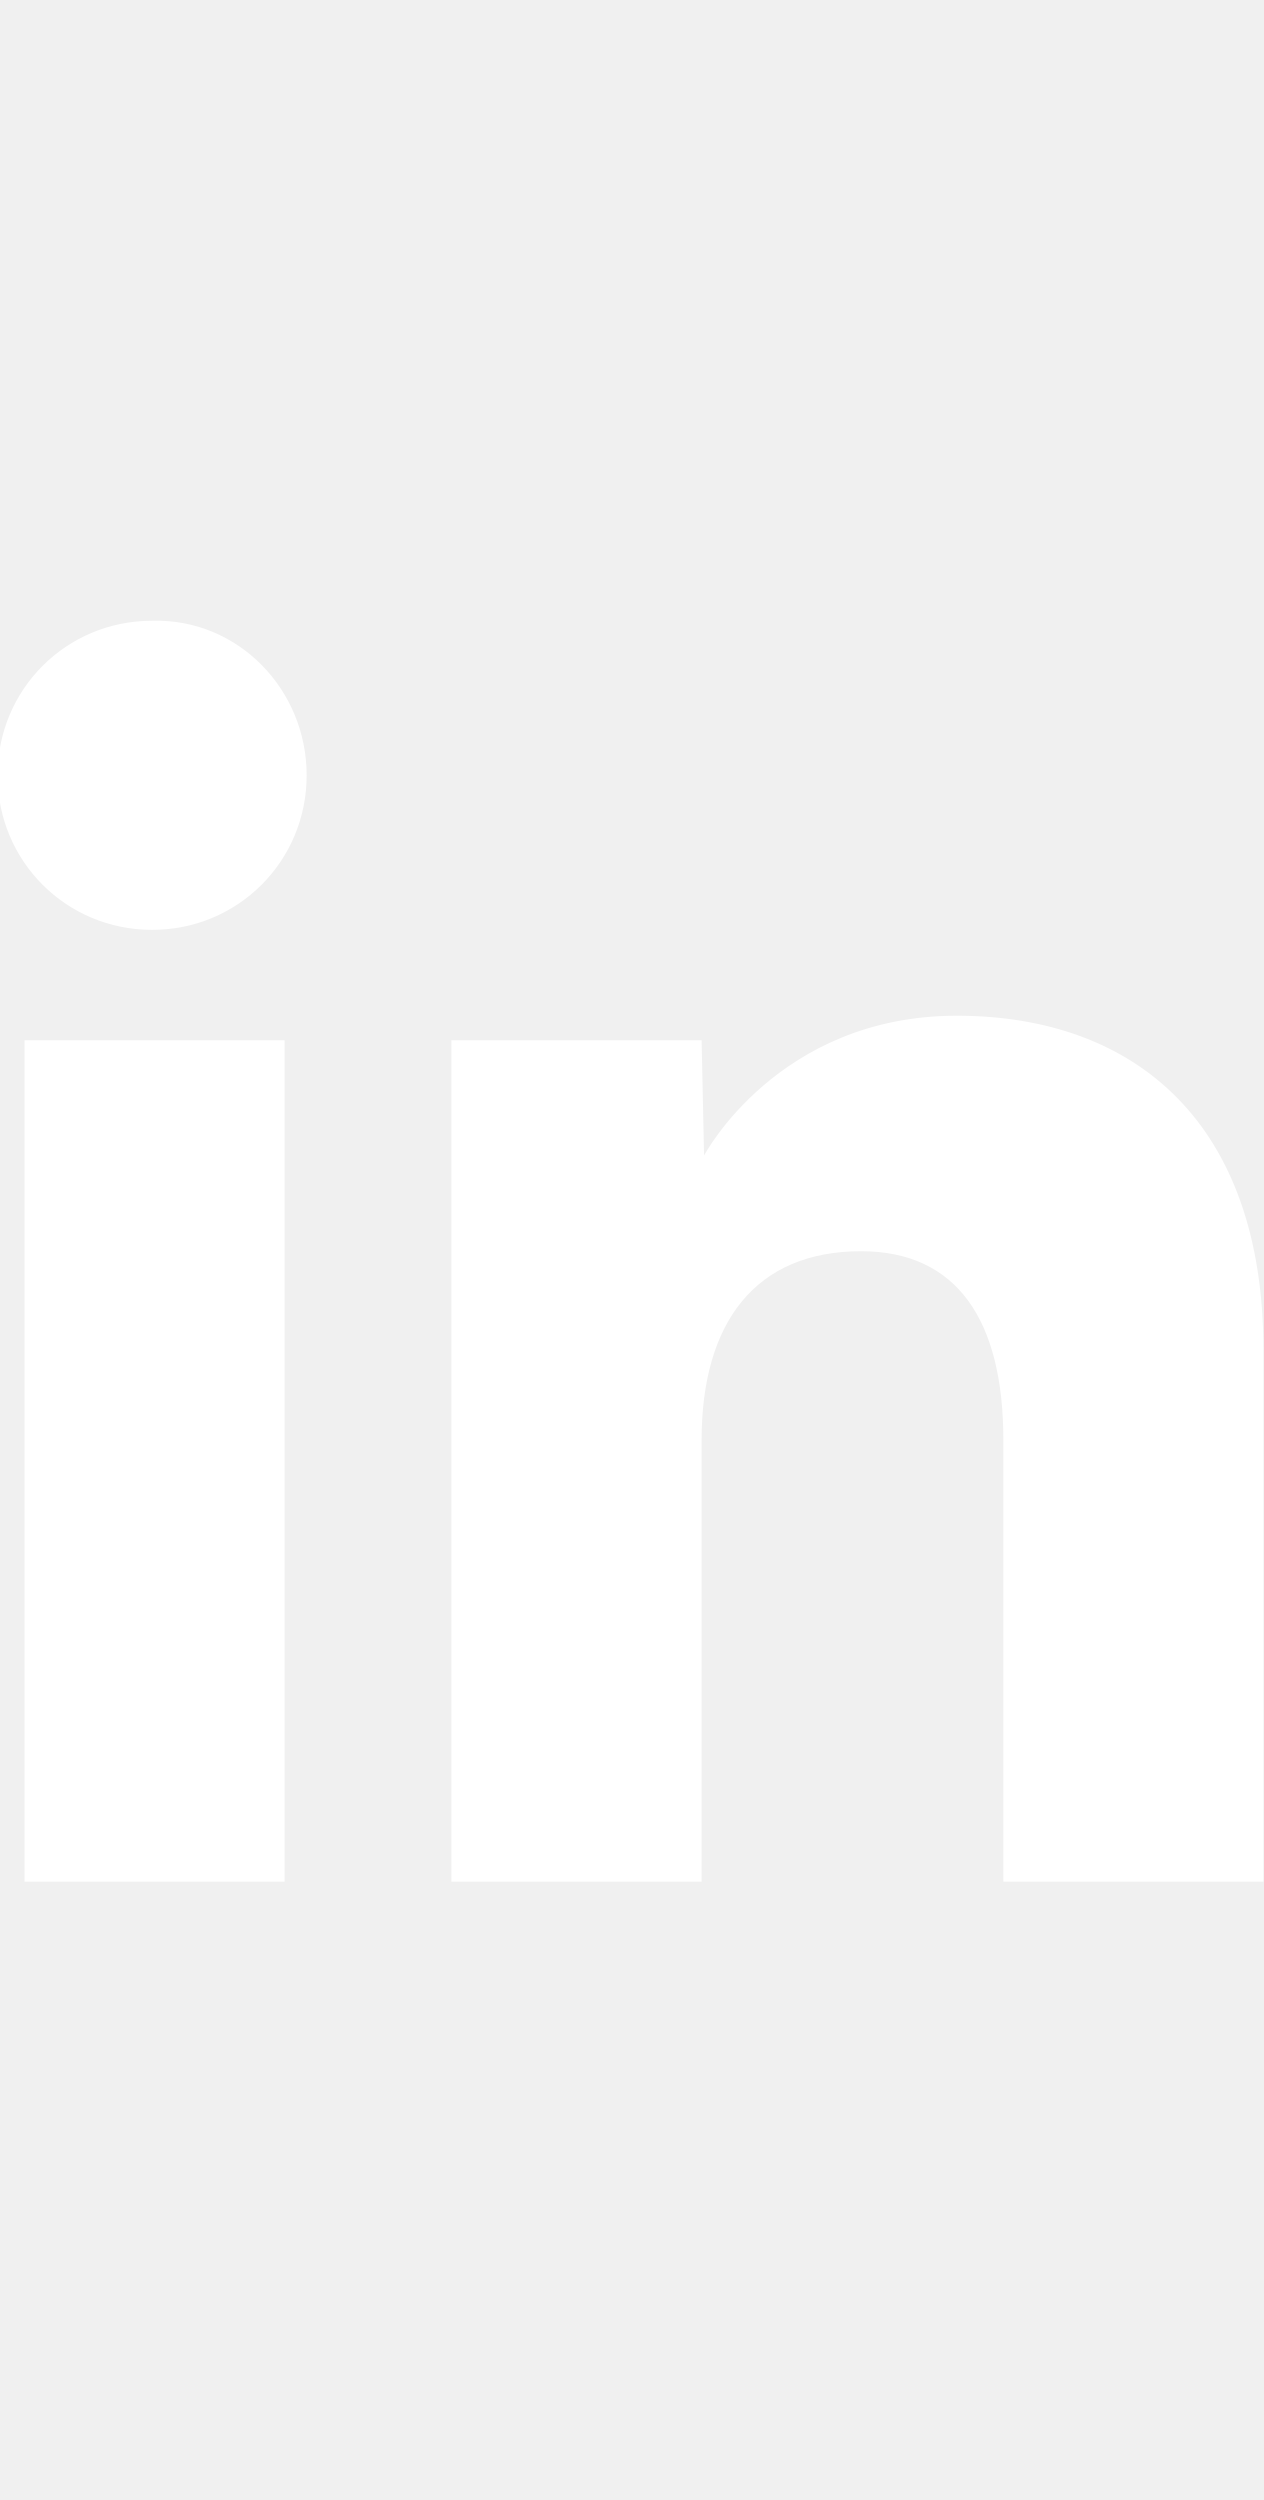
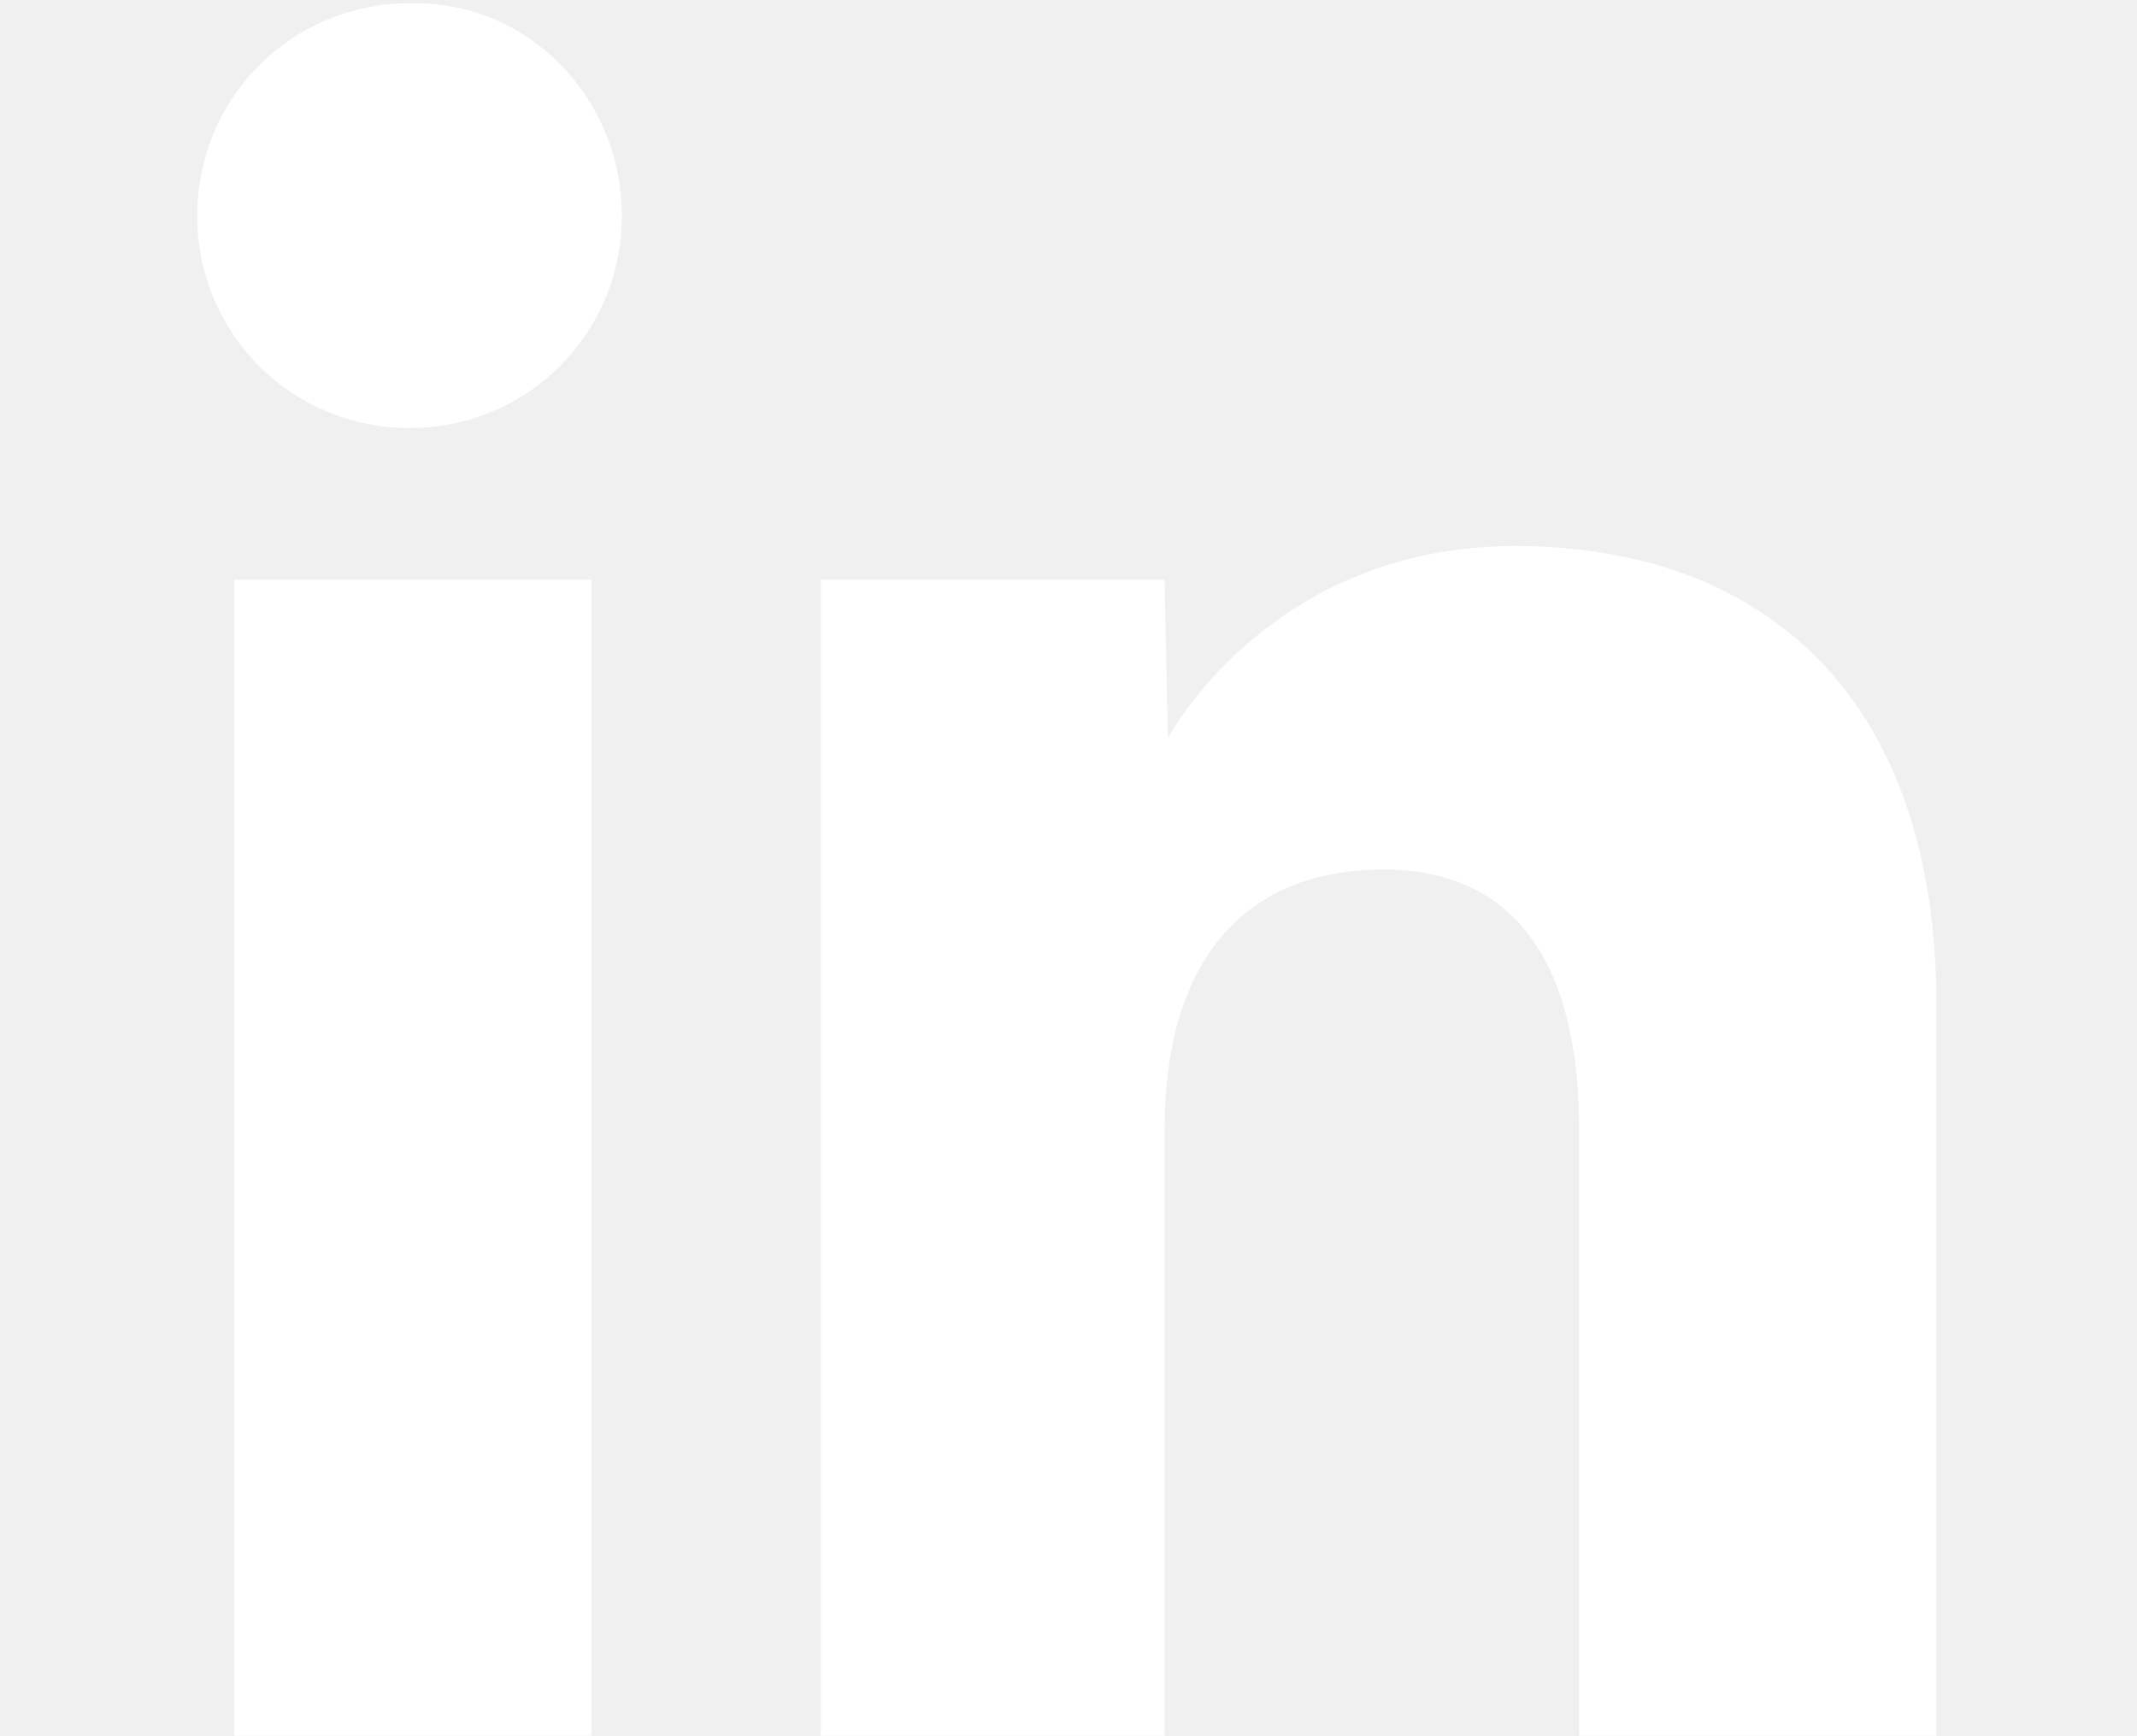
- <svg xmlns="http://www.w3.org/2000/svg" width="21.23" height="42.01" viewBox="-160.7 175.2 51.5 51.5">
+ <svg xmlns="http://www.w3.org/2000/svg" width="51.78" height="42.06" viewBox="-160.7 175.2 51.5 51.5">
  <switch>
    <g>
      <path d="M-148.2 181.6c0 3.5-2.8 6.3-6.3 6.3s-6.3-2.8-6.3-6.3 2.8-6.3 6.3-6.3c3.5-.1 6.3 2.8 6.3 6.3zm-.9 10.8h-10.6v34.3h10.6v-34.3zm17 0h-10.2v34.3h10.2v-18c0-4.8 2.2-7.7 6.5-7.7 3.9 0 5.8 2.8 5.8 7.7v18h10.6V205c0-9.2-5.2-13.6-12.5-13.6s-10.3 5.7-10.3 5.7l-.1-4.7z" fill="#fff" />
    </g>
  </switch>
</svg>
